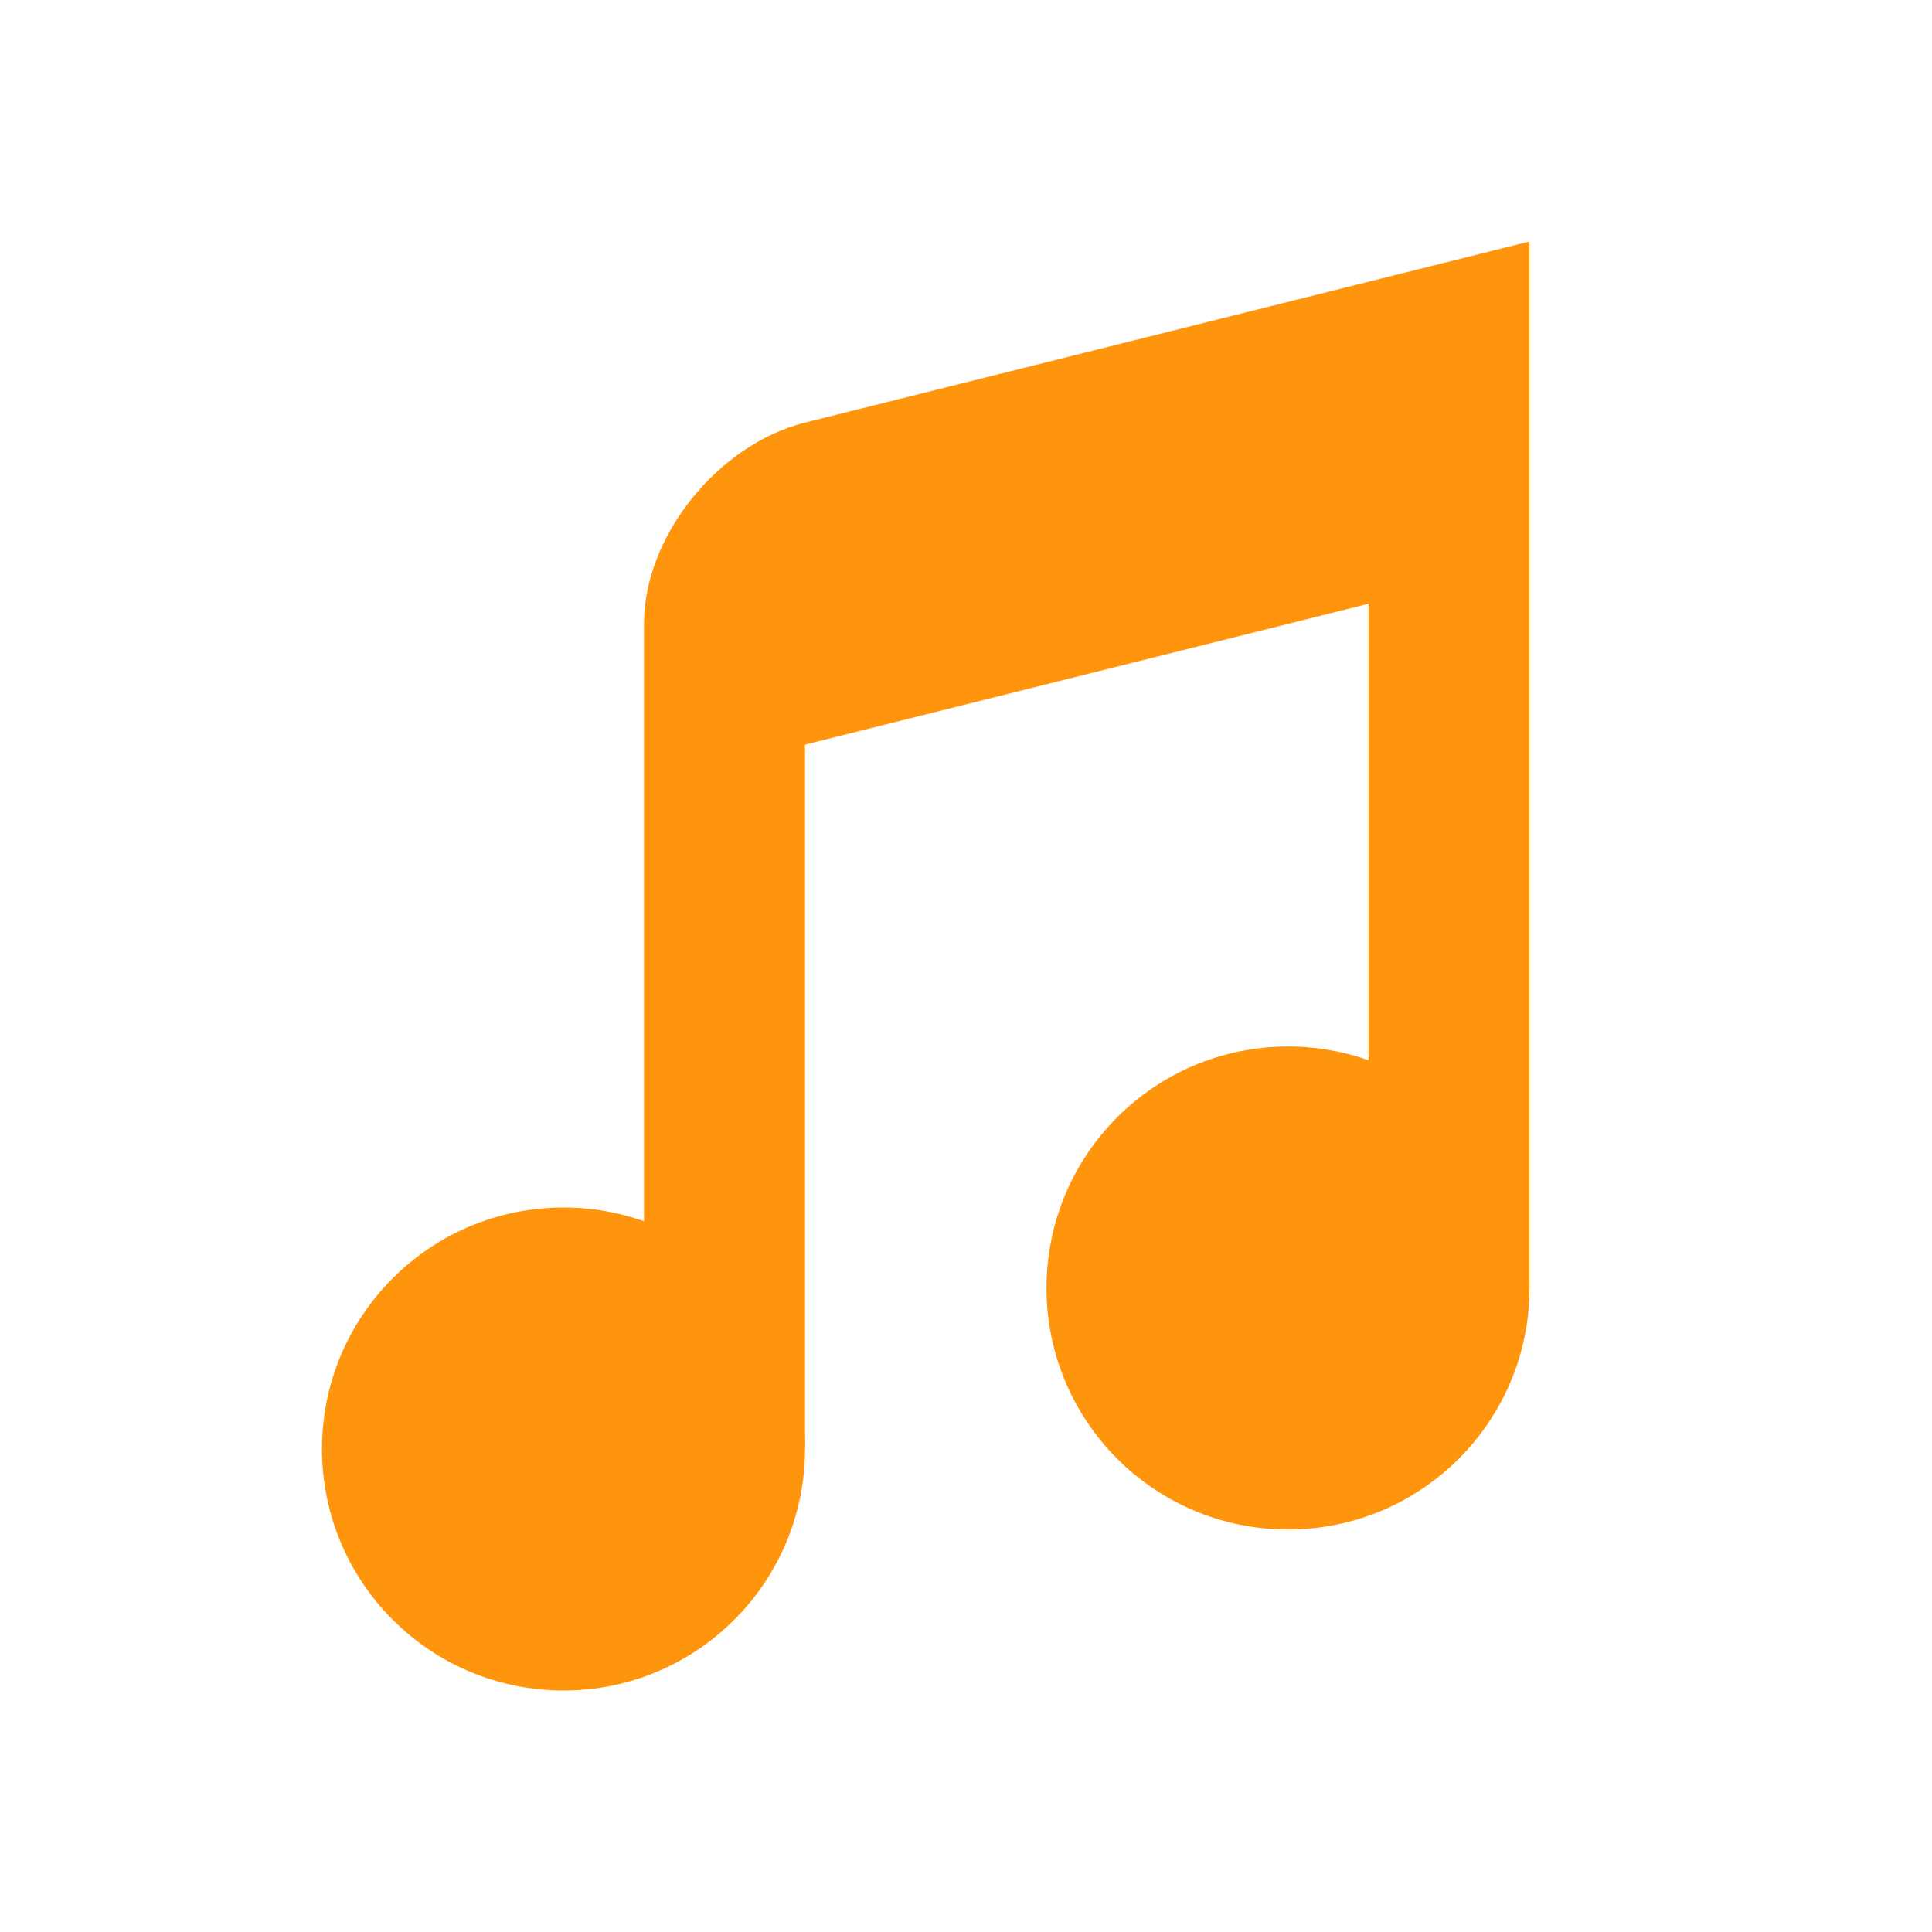
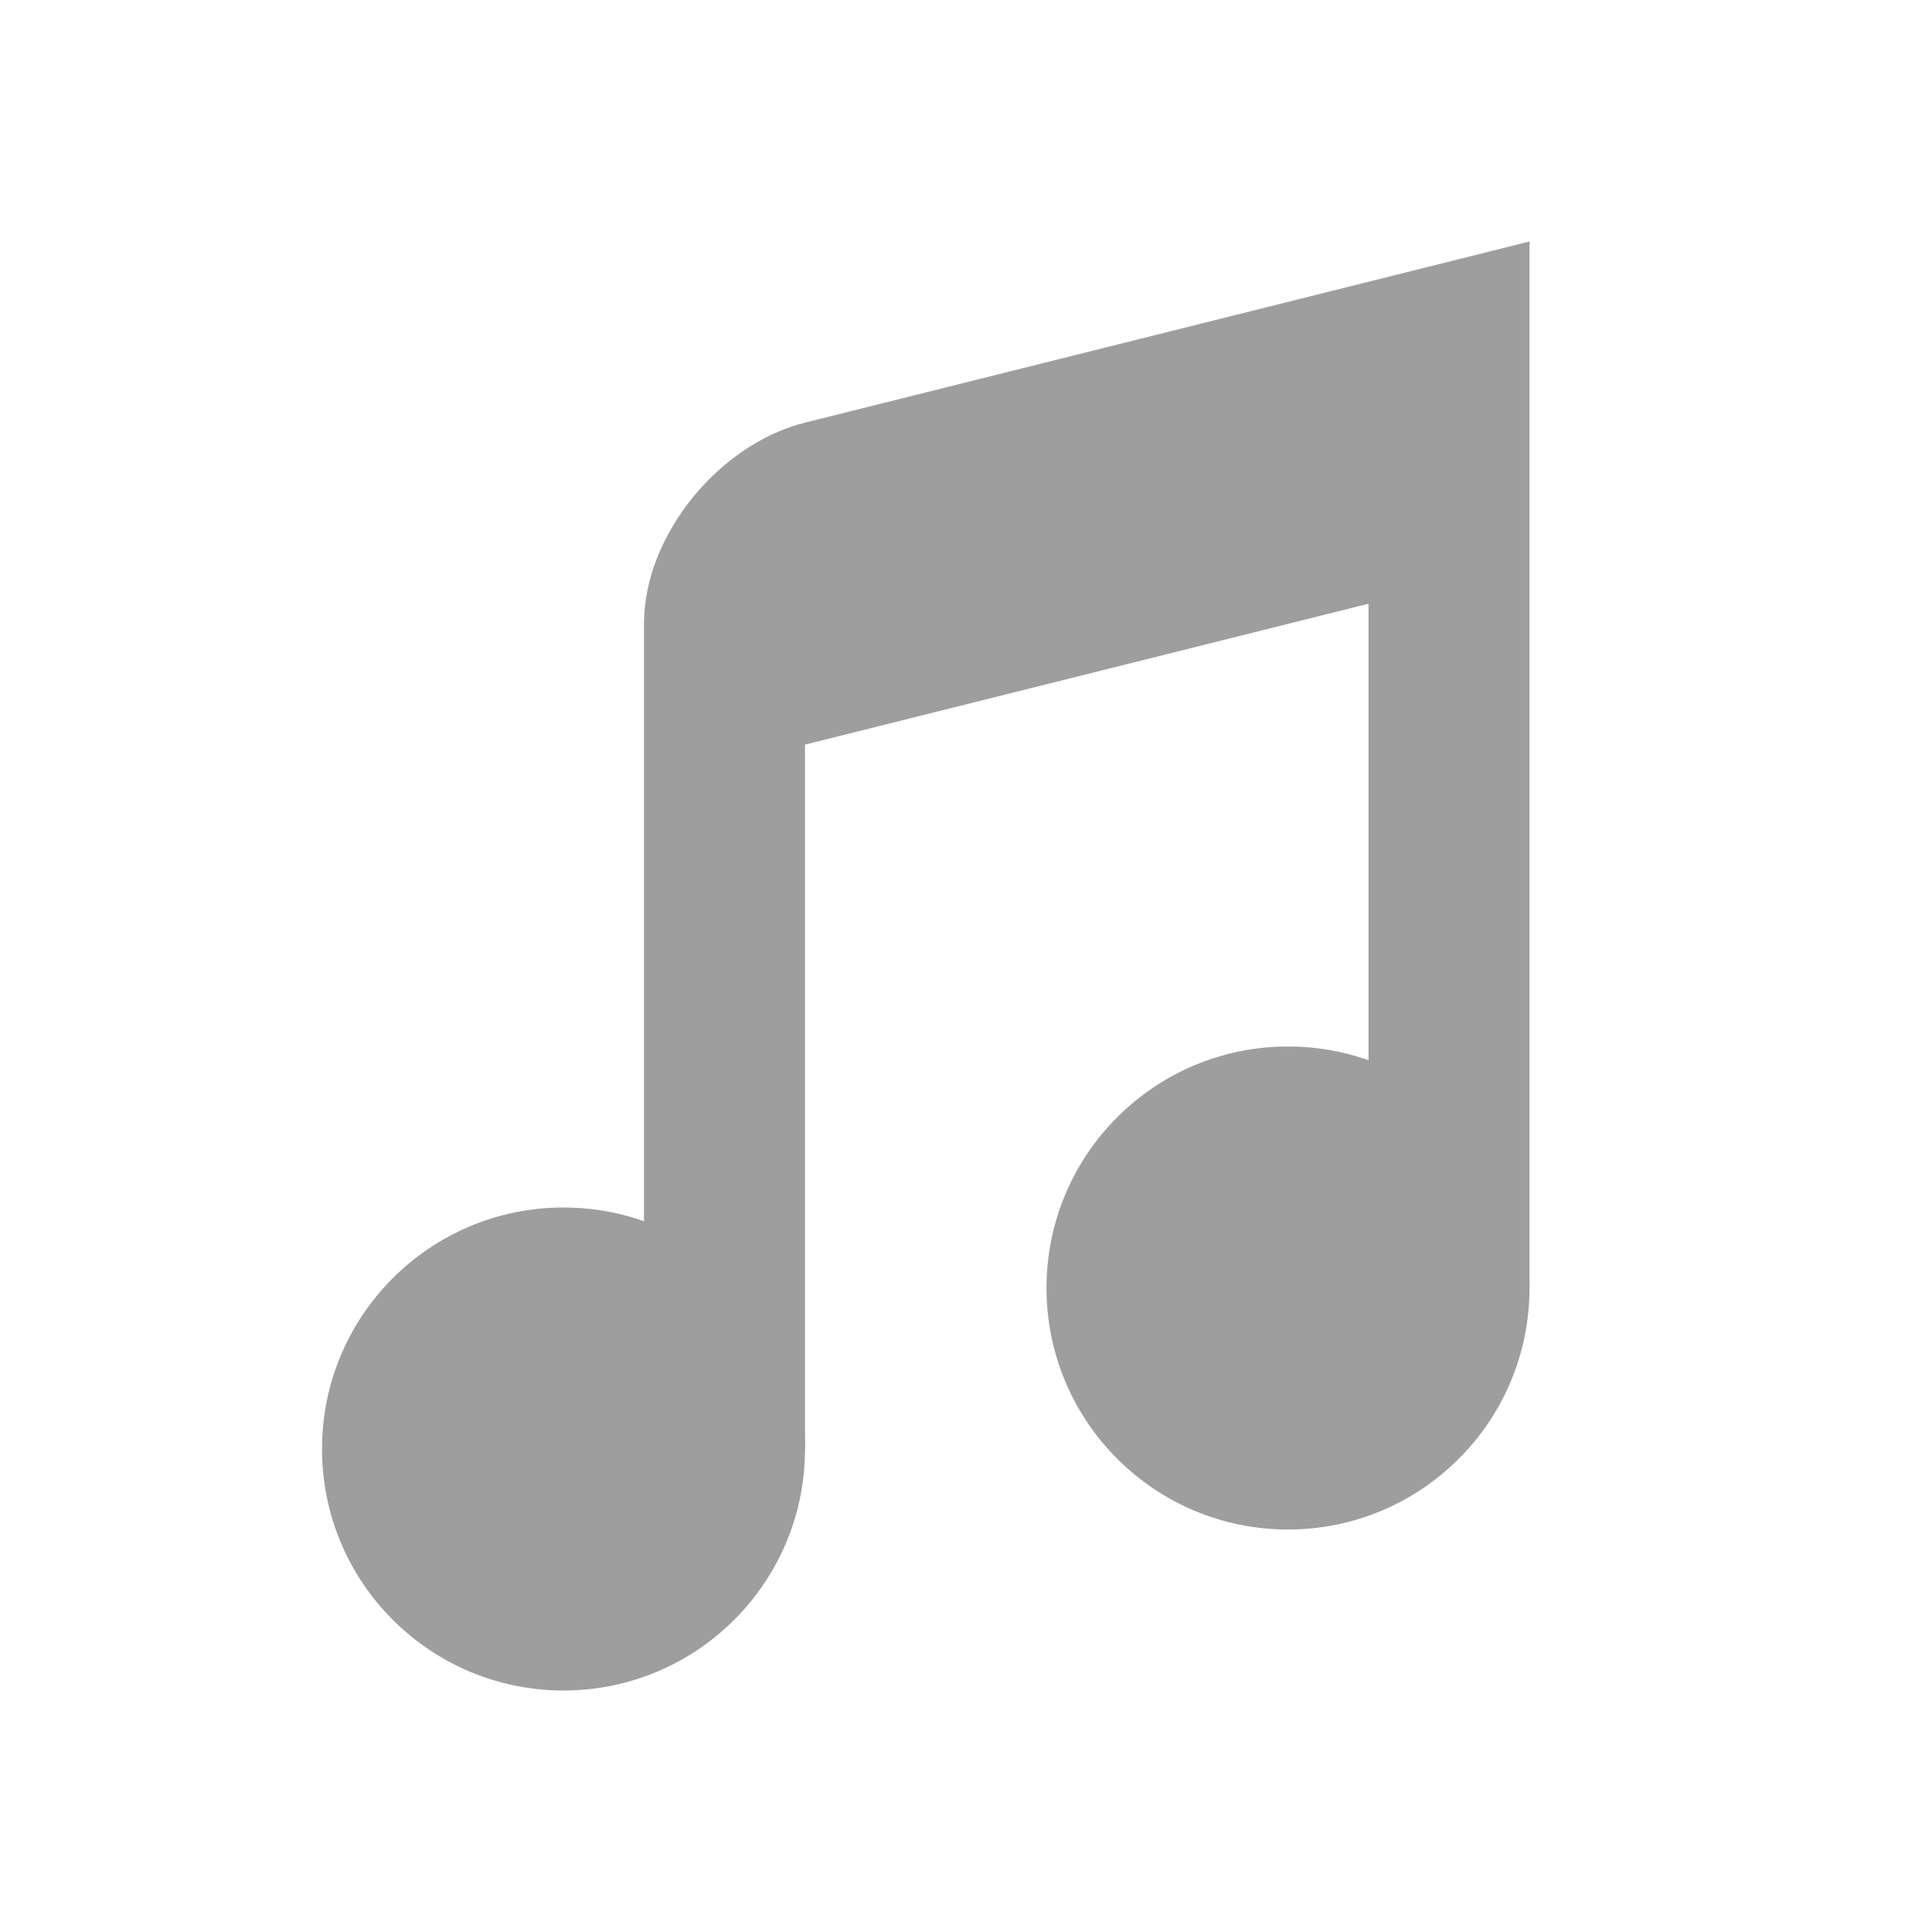
<svg xmlns="http://www.w3.org/2000/svg" viewBox="0 0 48 48">
-   <g transform="translate(-96.46 -120.56)" fill="#ff950d" fill-rule="evenodd">
+   <g transform="translate(-96.46 -120.56)" fill="#9e9e9e" fill-rule="evenodd">
    <circle cx="110.46" cy="156.56" r="6" />
    <circle cx="128.46" cy="152.56" r="6" />
    <path d="m134.46 126.56-4 1-14 3.5c-2.131.533-4 2.792-4 5v20.5h4v-17.5l14-3.5v17h4v-18z" />
  </g>
</svg>
